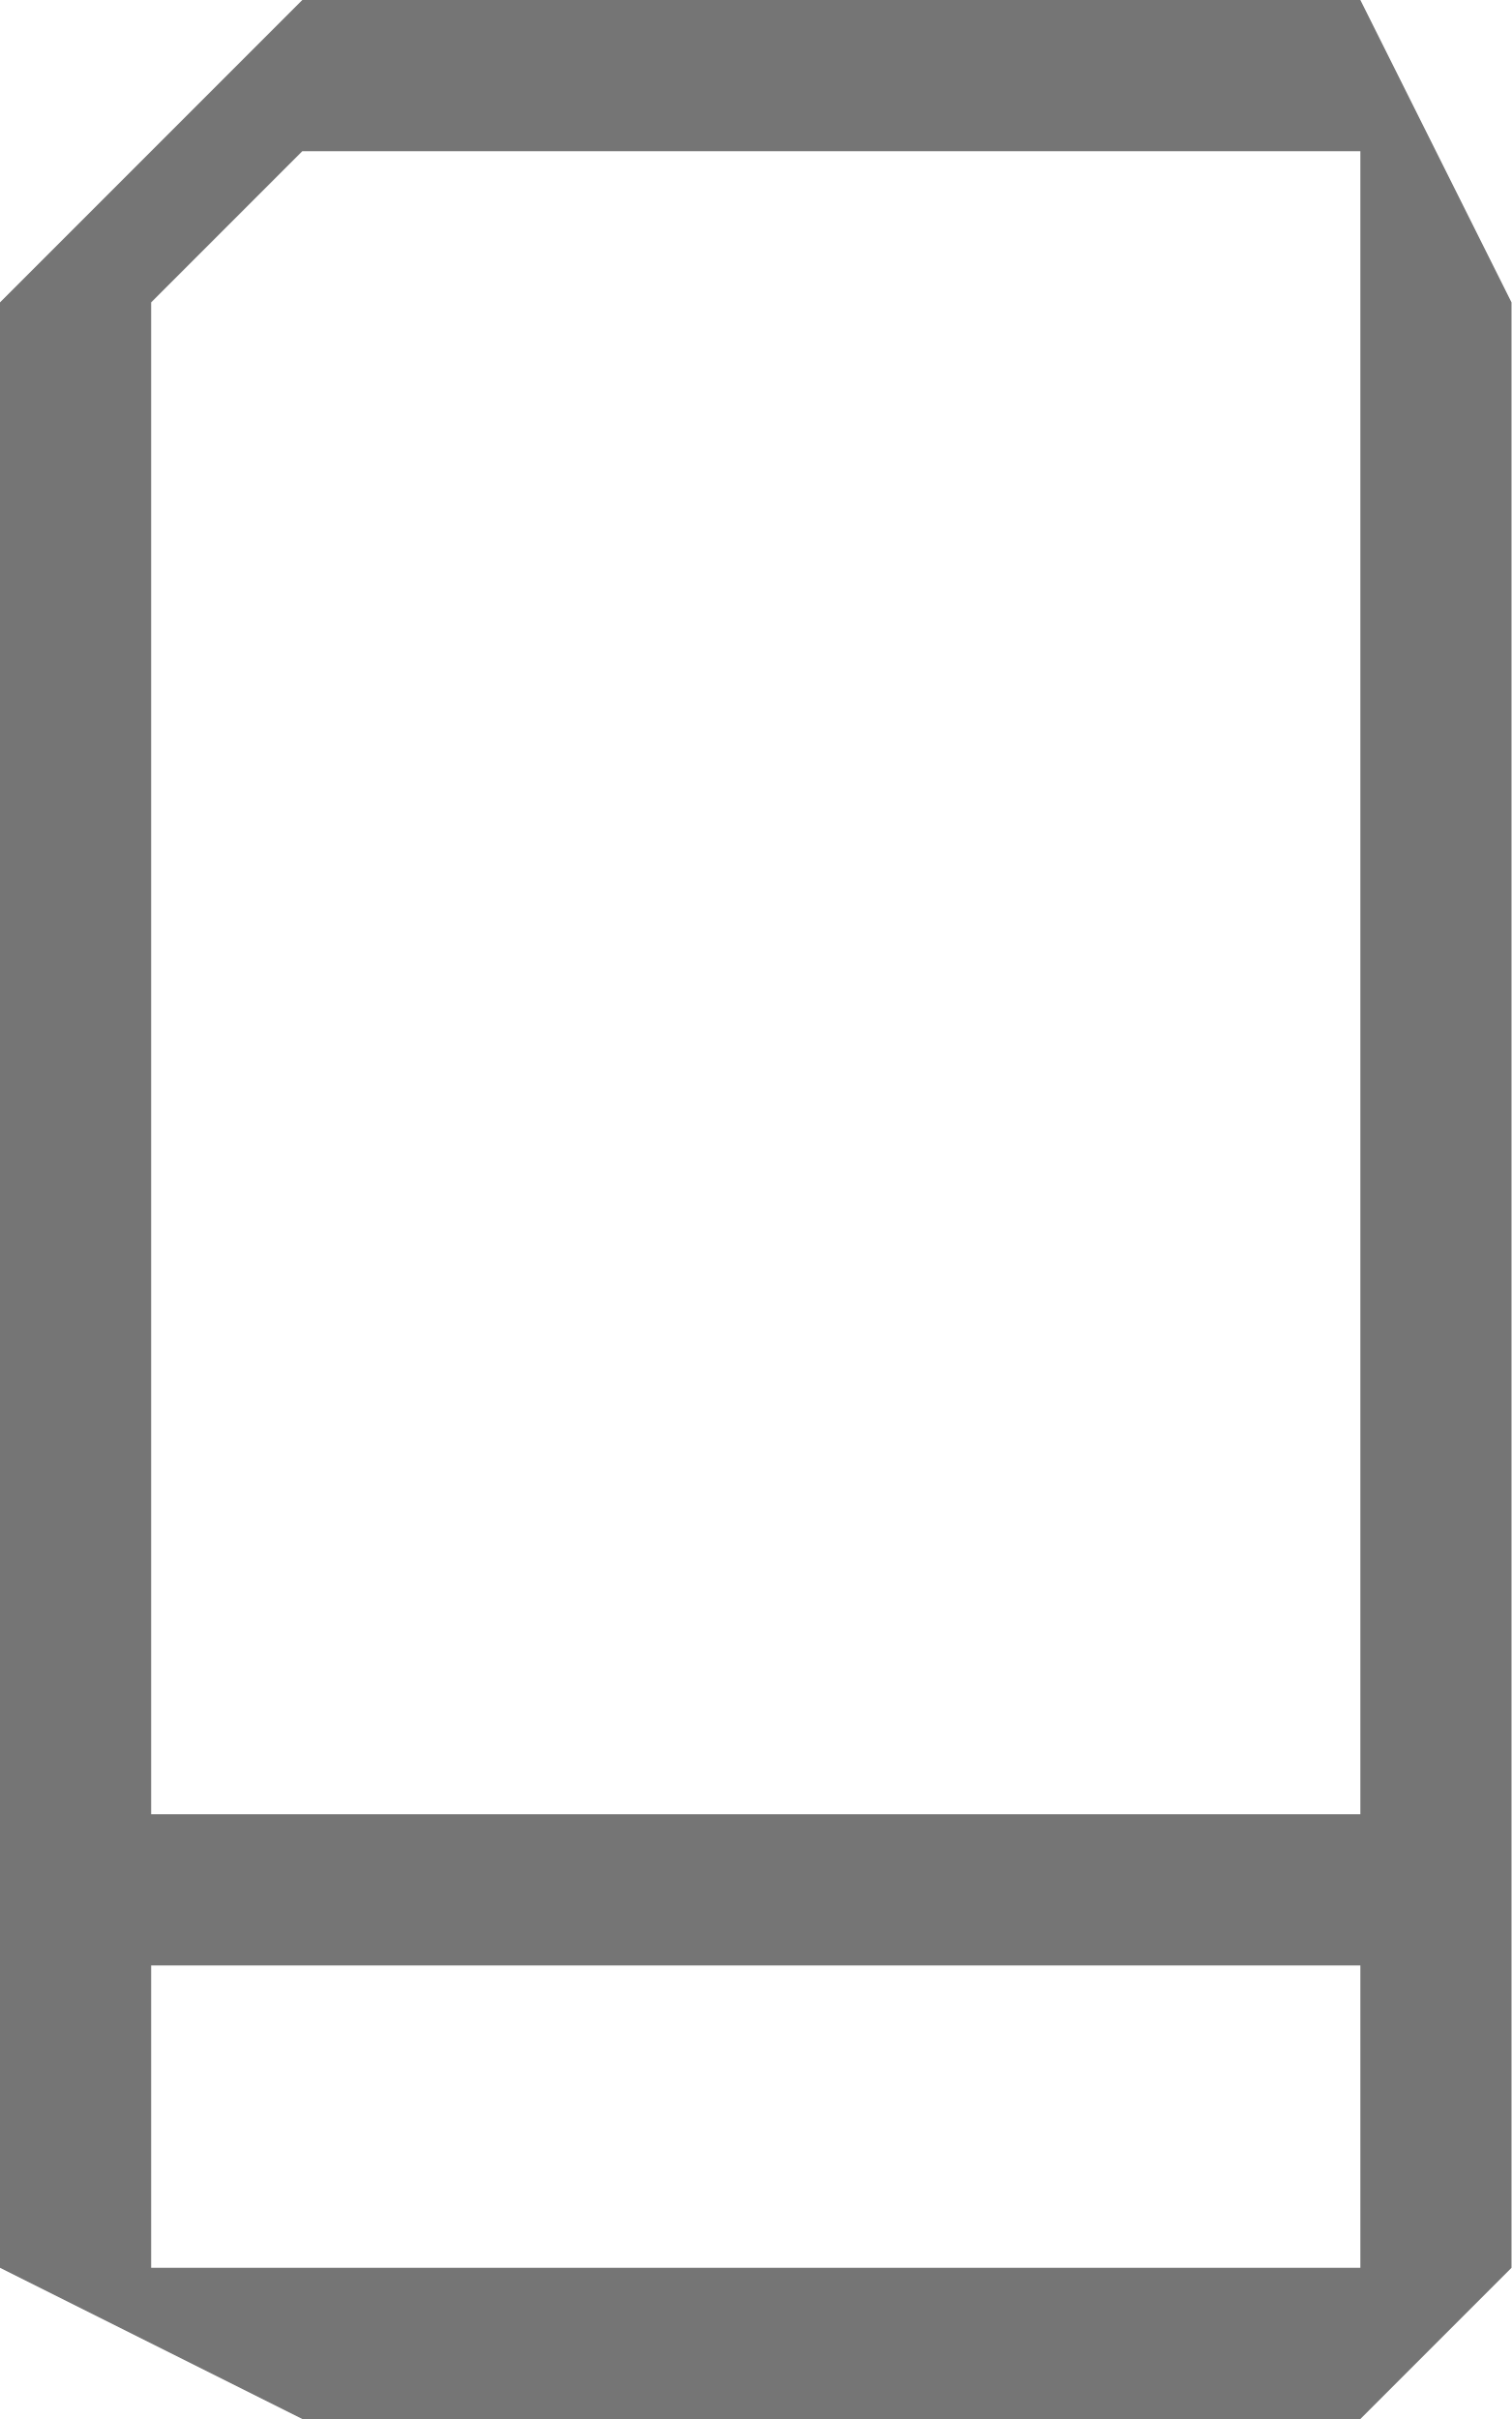
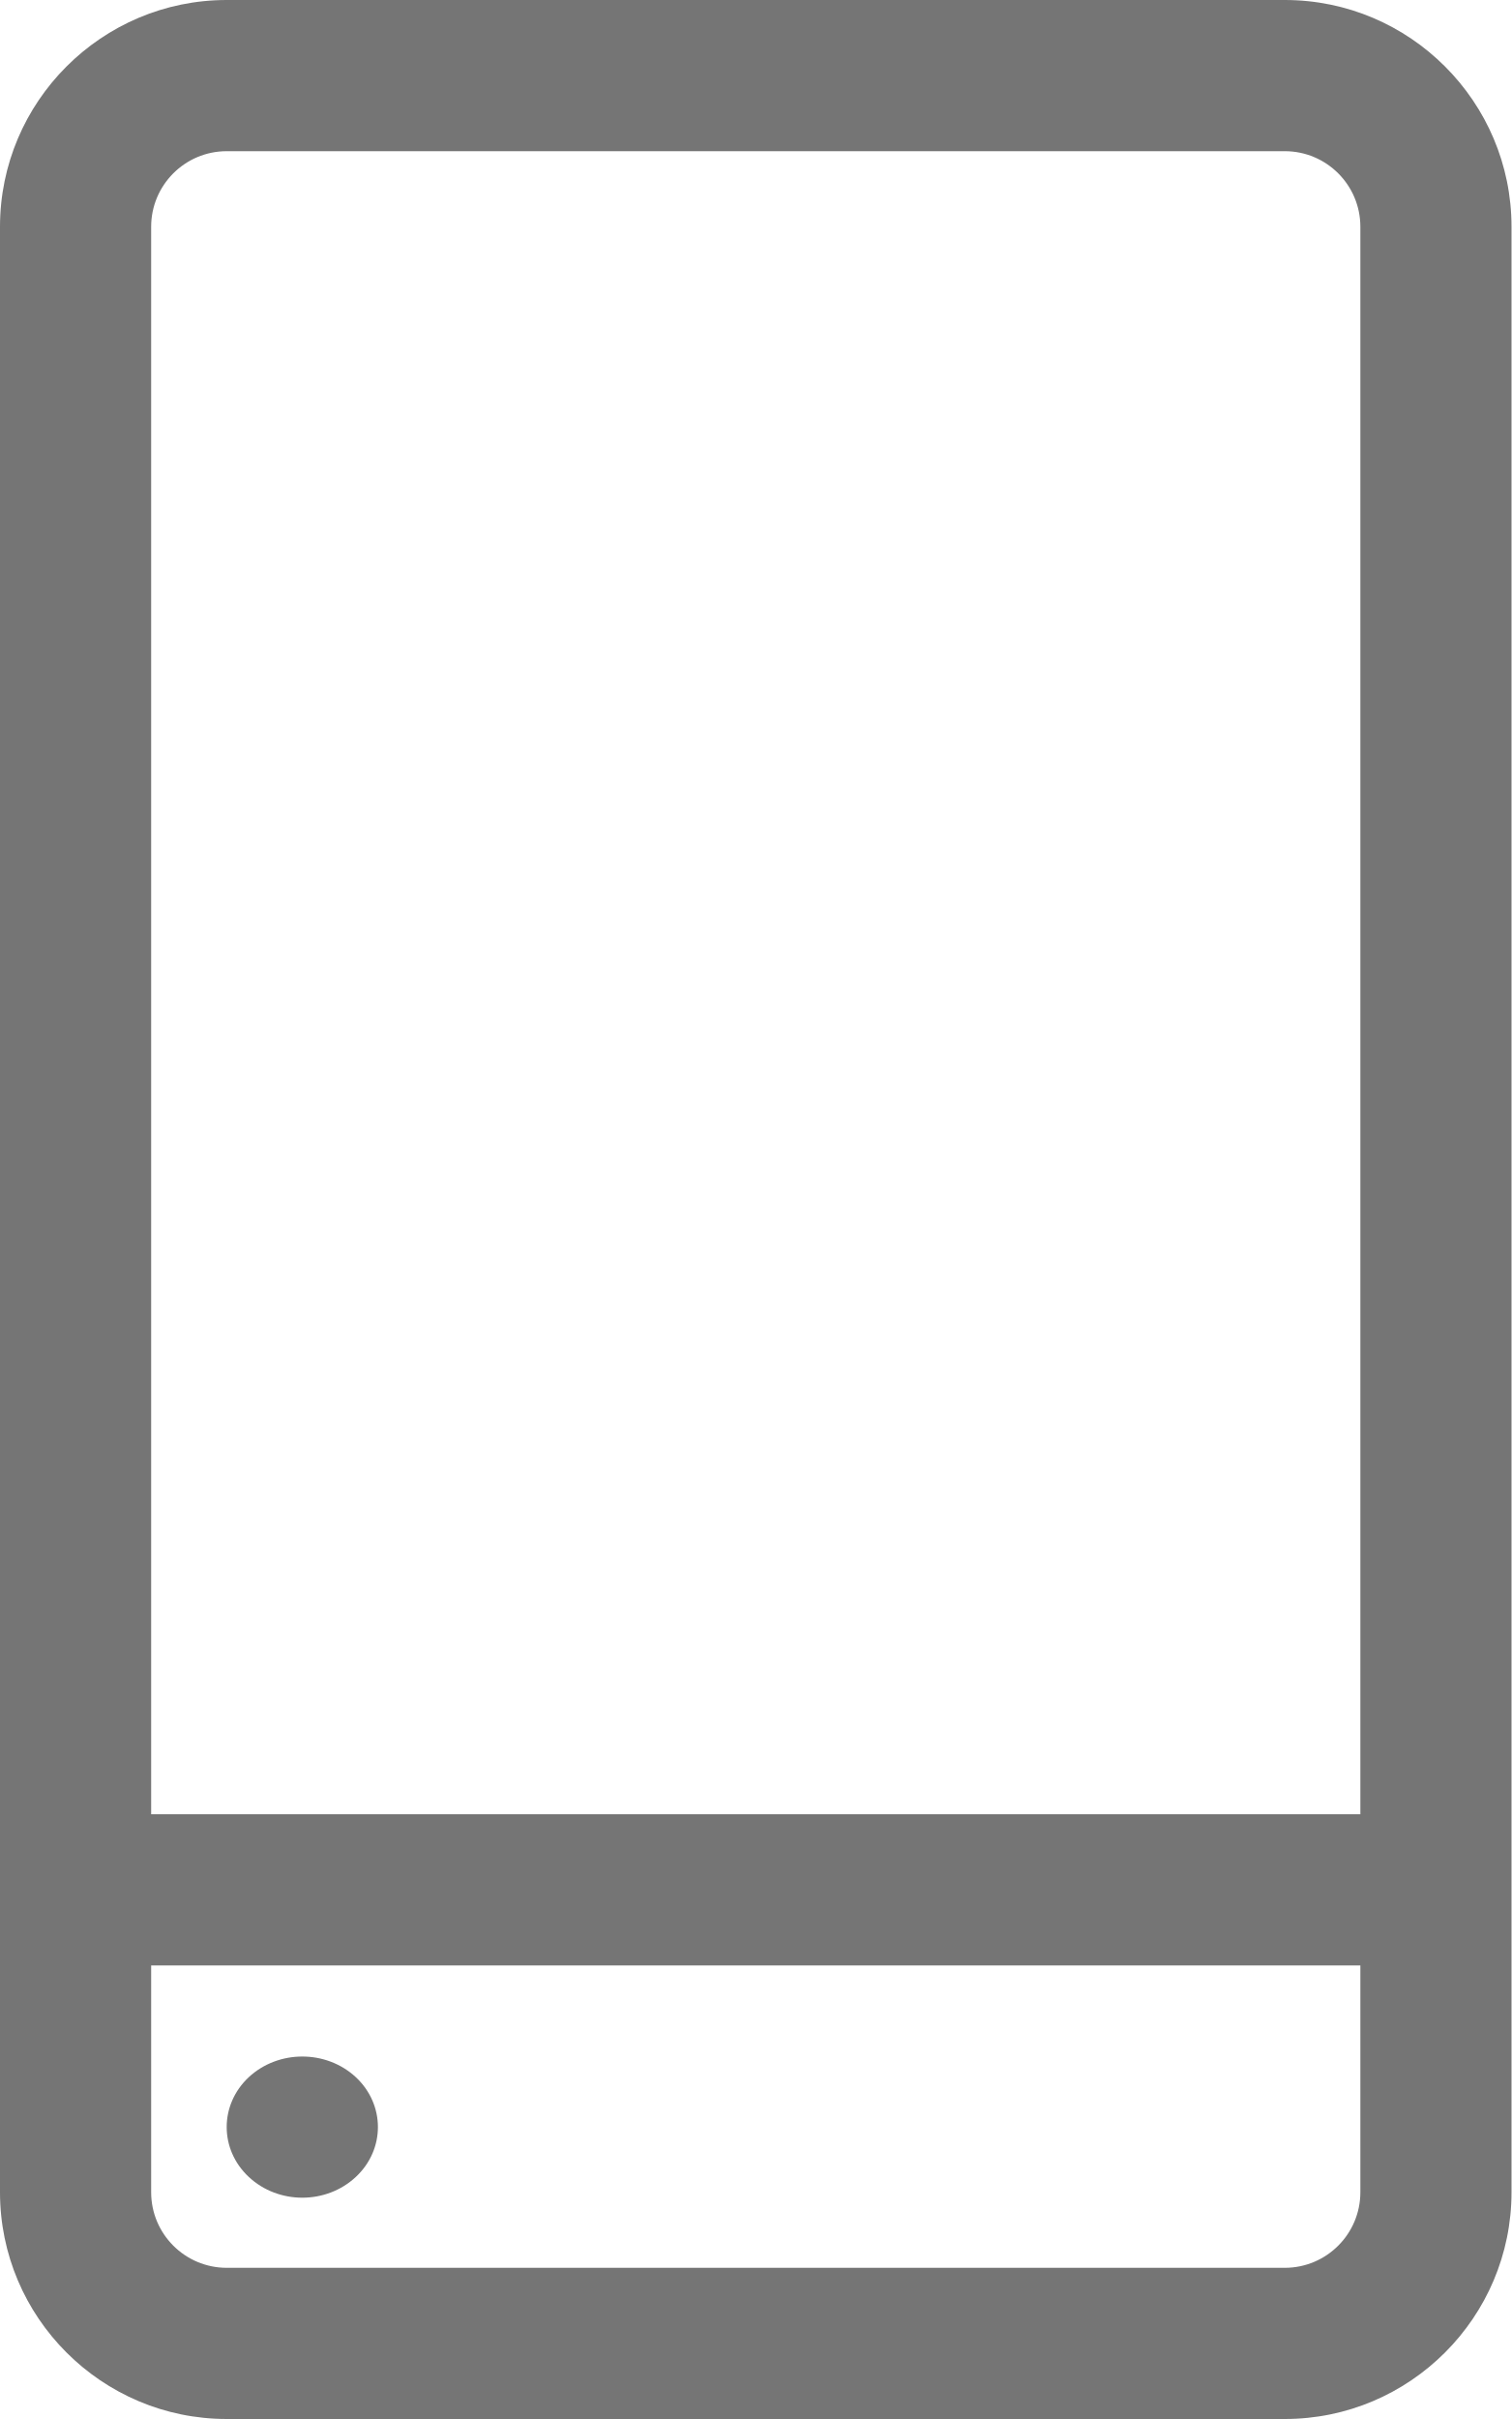
- <svg xmlns="http://www.w3.org/2000/svg" width="10" height="16" fill="none">
-   <defs />
-   <path d="M9 0H2L0 2v13l2 1h7l1-1V2L9 0zM2 1h7v11H1V2l1-1zm7 14H1v-2h8v2z" fill="#757575" />
-   <path d="M2 14c1 0 1 0 0 0 0 1 0 1 0 0-1 0-1 0 0 0z" fill="#757575" />
+ <svg xmlns="http://www.w3.org/2000/svg" width="10" height="16" viewBox="0 0 10 16" fill="none">
+   <path d="M8.5 0H1.5C0.673 0 0 0.673 0 1.5V14.5C0 15.327 0.673 16 1.5 16H8.5C9.327 16 10 15.327 10 14.5V1.5C10 0.673 9.327 0 8.5 0ZM1.5 1H8.5C8.776 1 9 1.224 9 1.5V12H1V1.5C1 1.224 1.224 1 1.5 1ZM8.5 15H1.5C1.224 15 1 14.776 1 14.5V13H9V14.5C9 14.776 8.776 15 8.5 15Z" fill="#757575" />
+   <path d="M2.354 13.739C2.549 13.921 2.549 14.217 2.354 14.399C2.158 14.582 1.842 14.582 1.646 14.399C1.451 14.217 1.451 13.921 1.646 13.739C1.842 13.557 2.158 13.557 2.354 13.739Z" fill="#757575" />
</svg>
